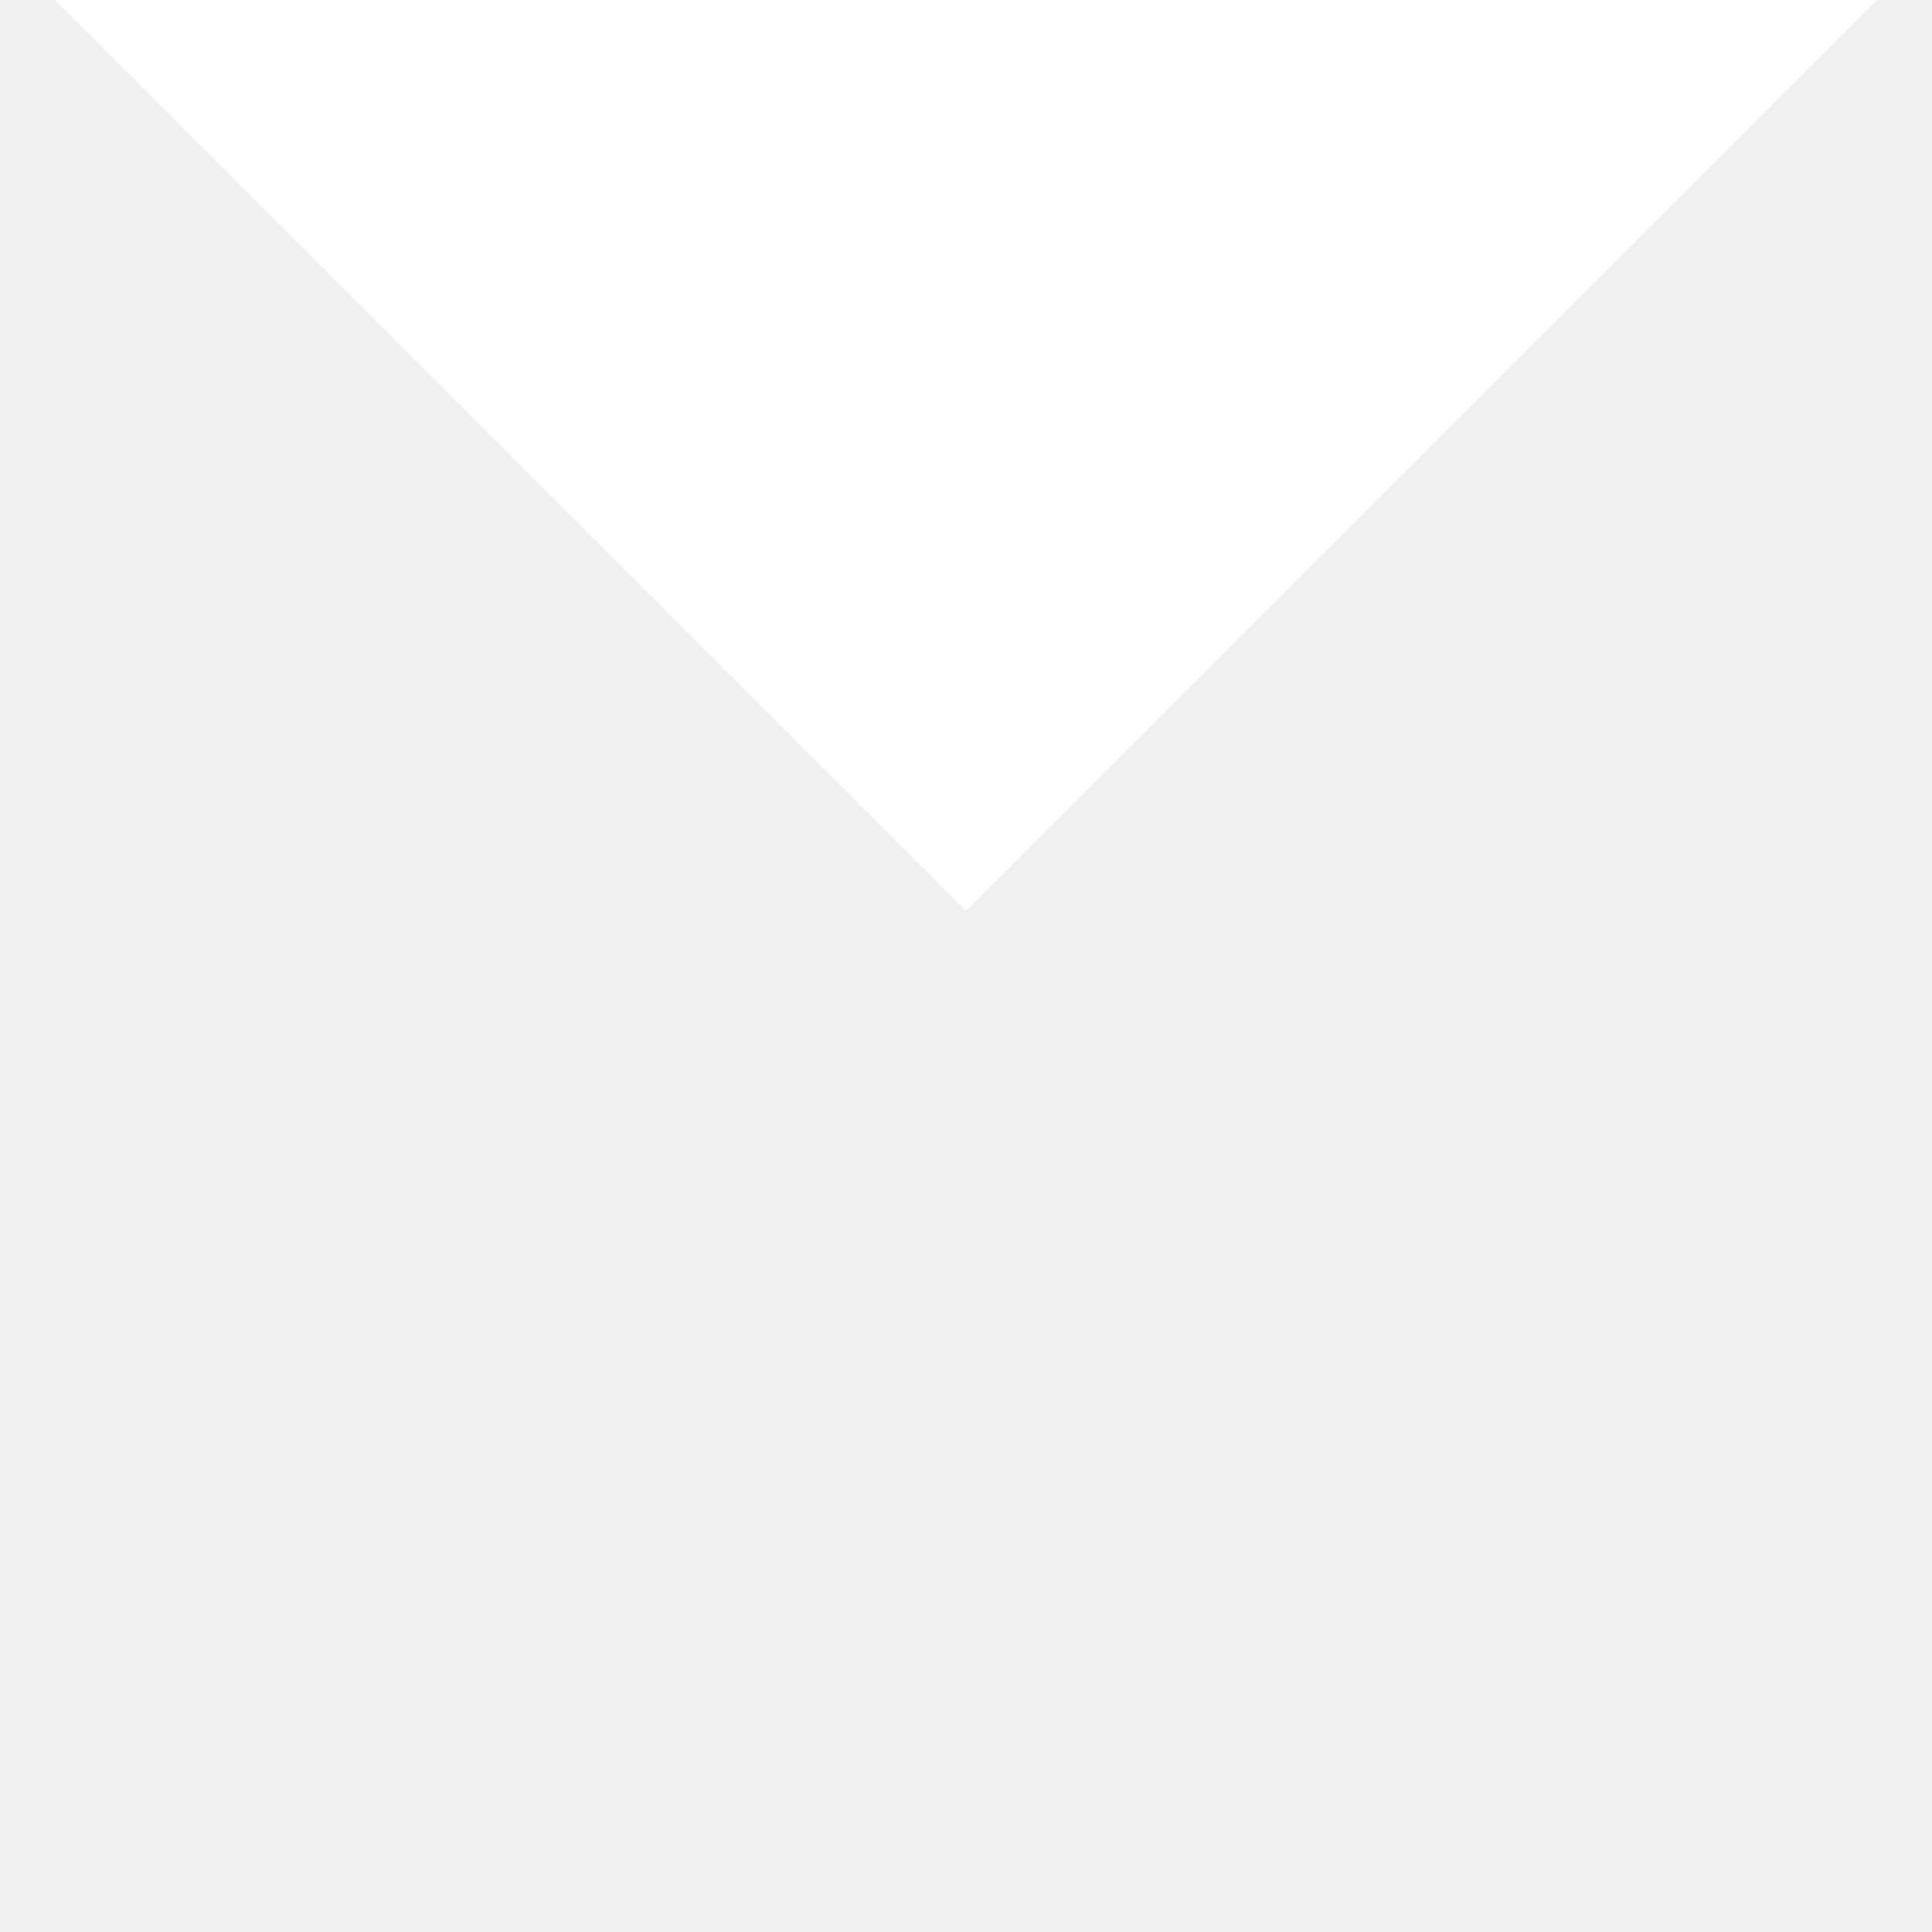
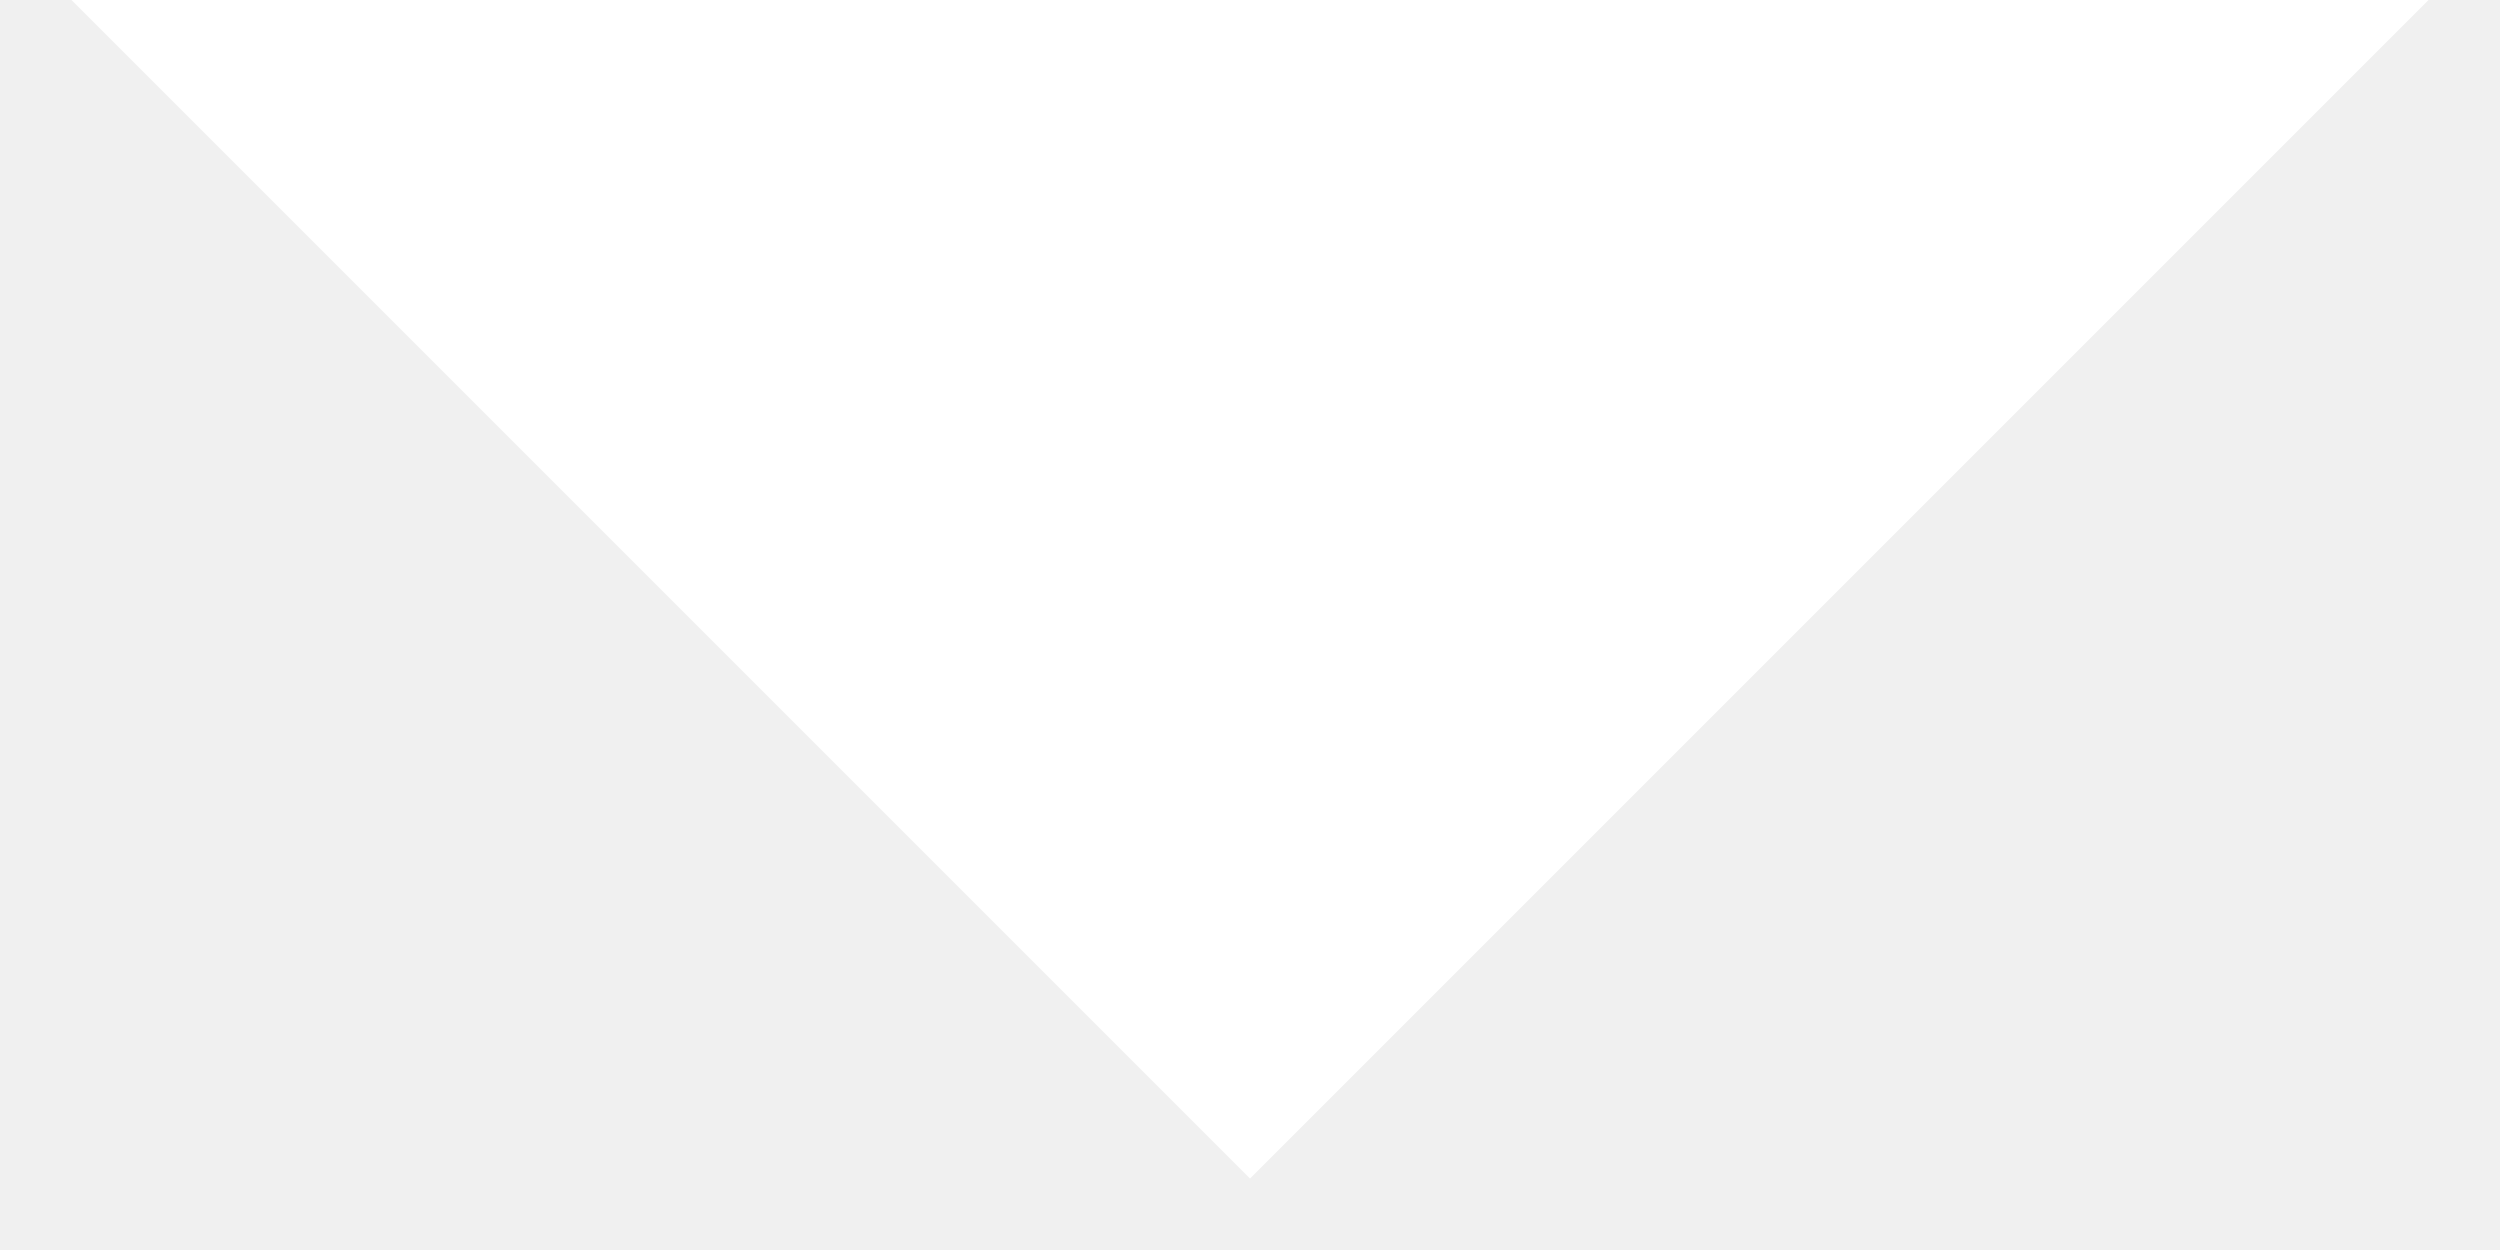
- <svg xmlns="http://www.w3.org/2000/svg" width="12px" height="12px" viewBox="0 0 12 12" version="1.1">
+ <svg xmlns="http://www.w3.org/2000/svg" width="12px" height="6px" viewBox="0 0 12 6" version="1.1">
  <g id="Symbols" stroke="none" stroke-width="1" fill="none" fill-rule="evenodd">
-     <g id="Rectangle-29-Copy-2" fill="#FFFFFF">
-       <polygon transform="translate(6, 0) rotate(135) translate(-6, -0) " points="2 -4 10 -4 10 8" />
+     <g id="Rectangle-29" fill="#FFFFFF">
+       <polygon points="11.657 8.8817842e-16 6 5.657 0.343 -8.8817842e-16" />
    </g>
  </g>
</svg>
